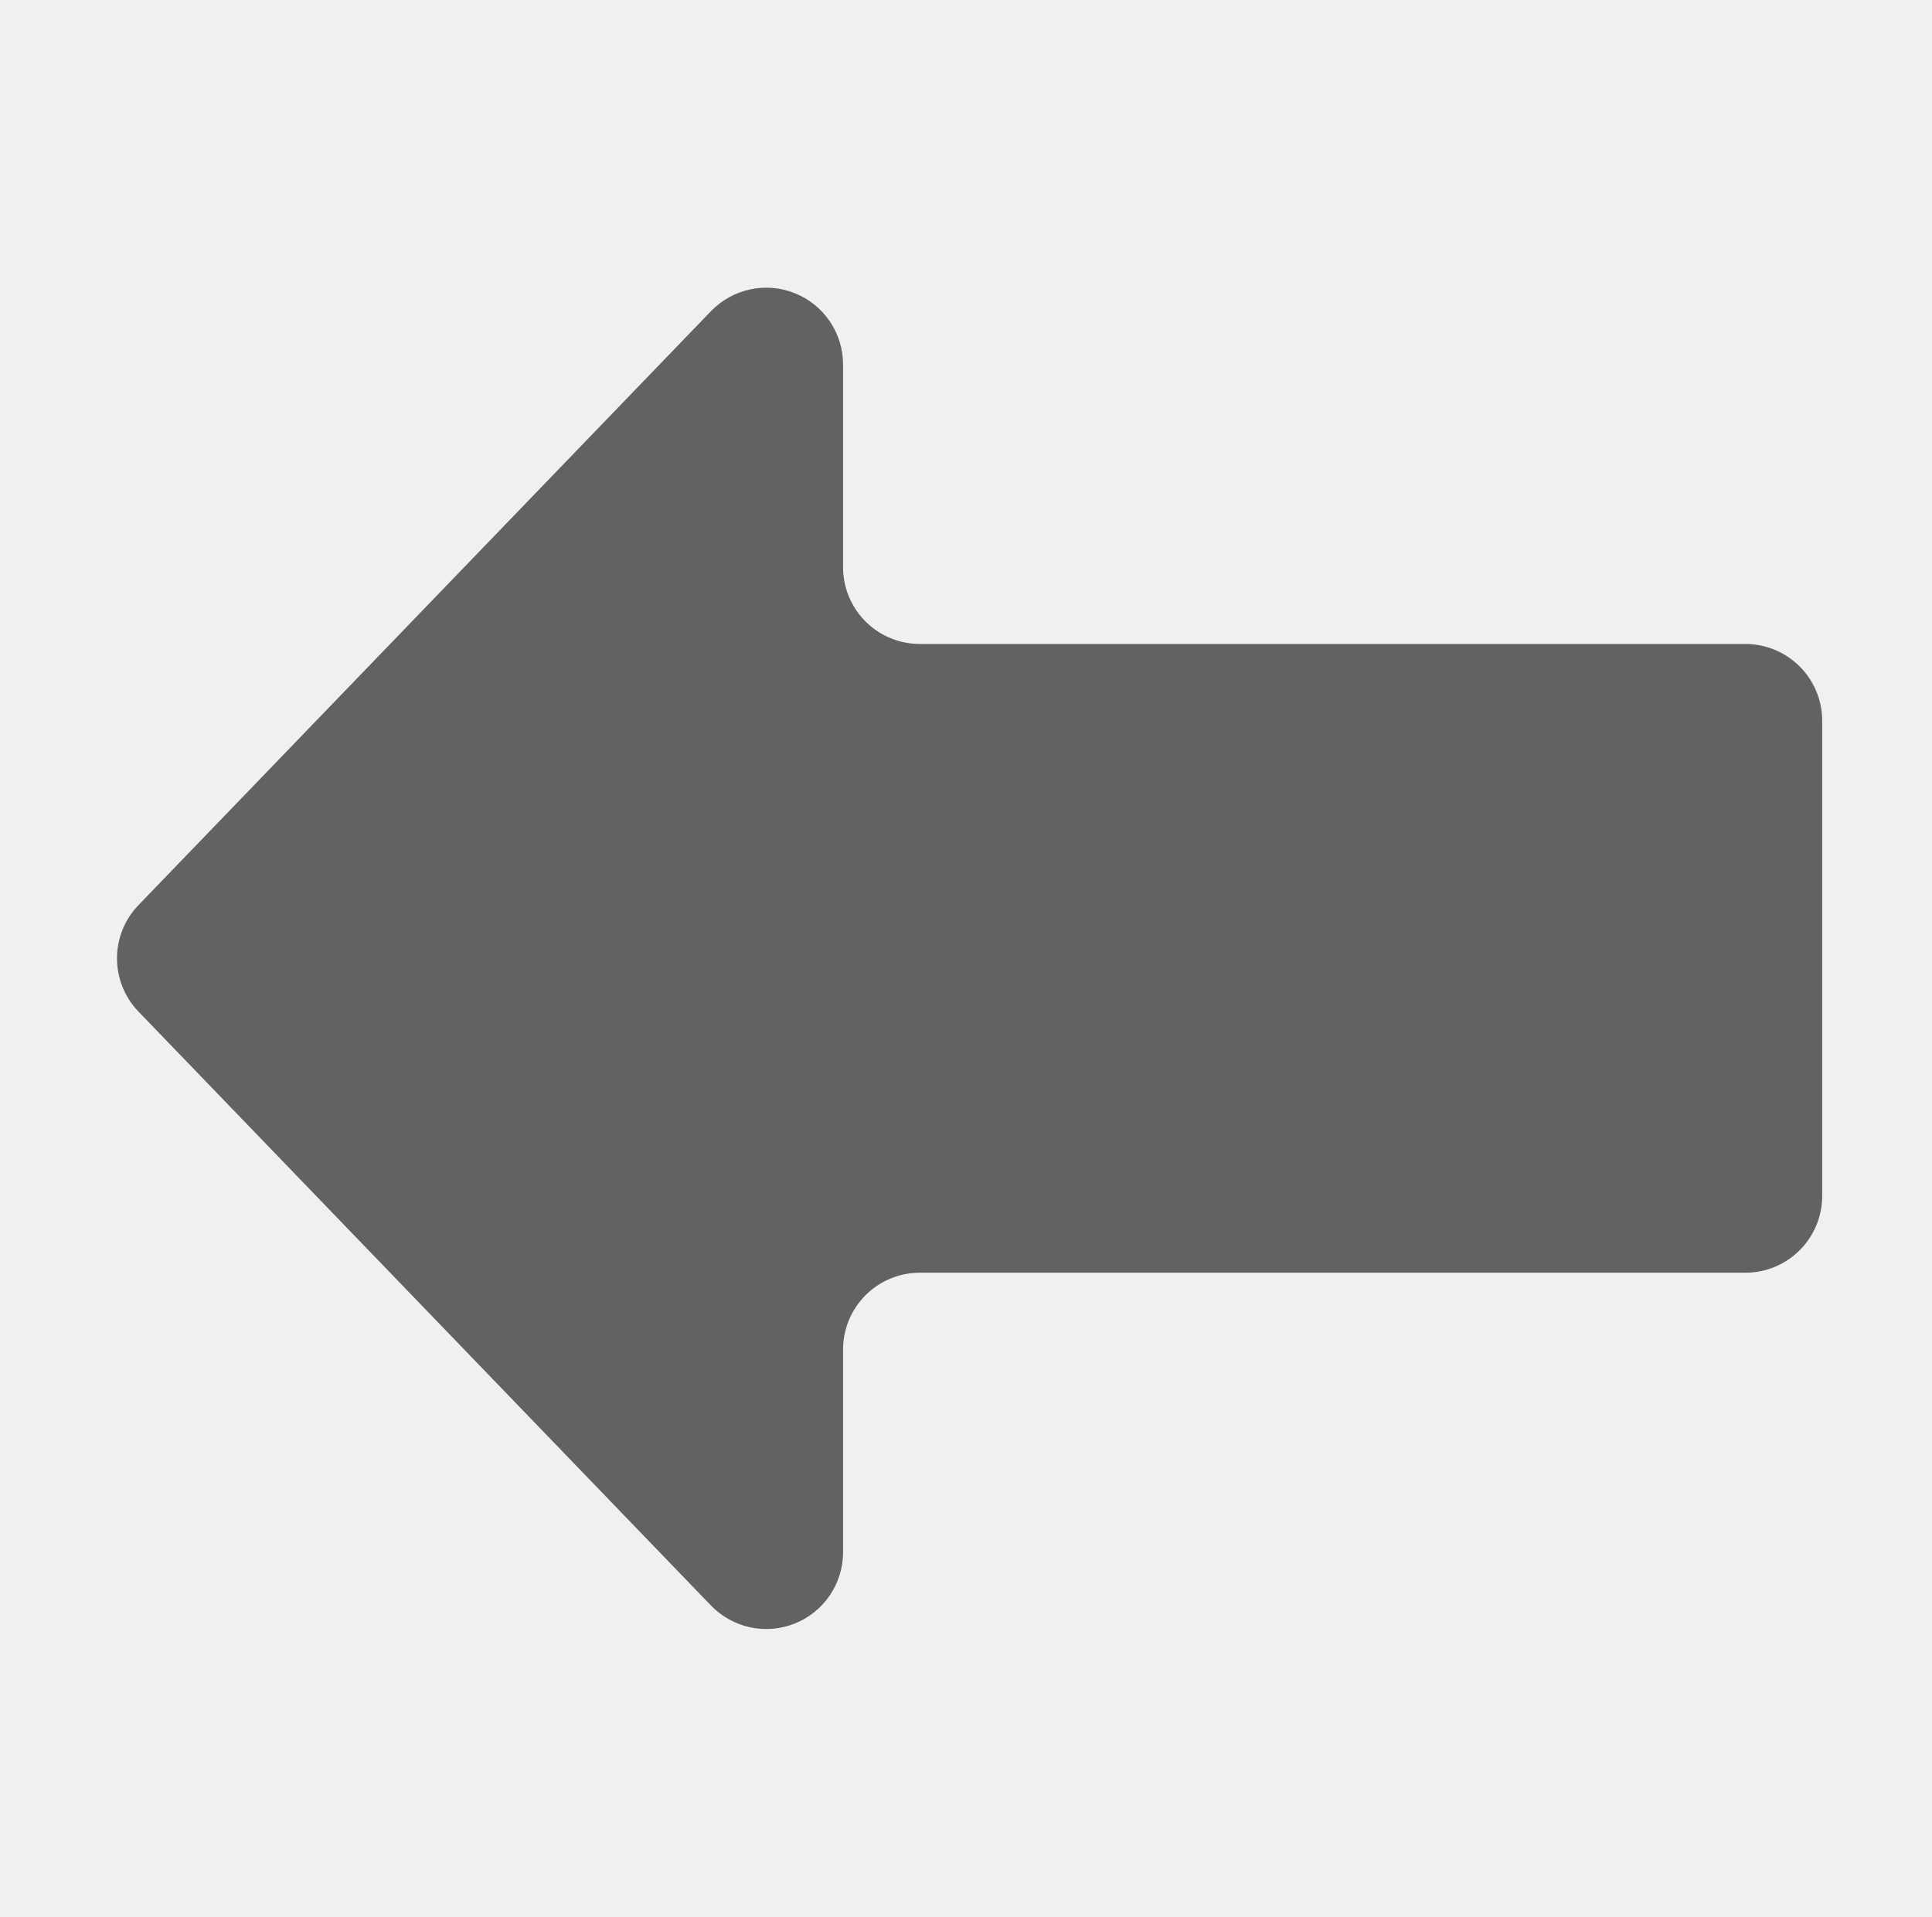
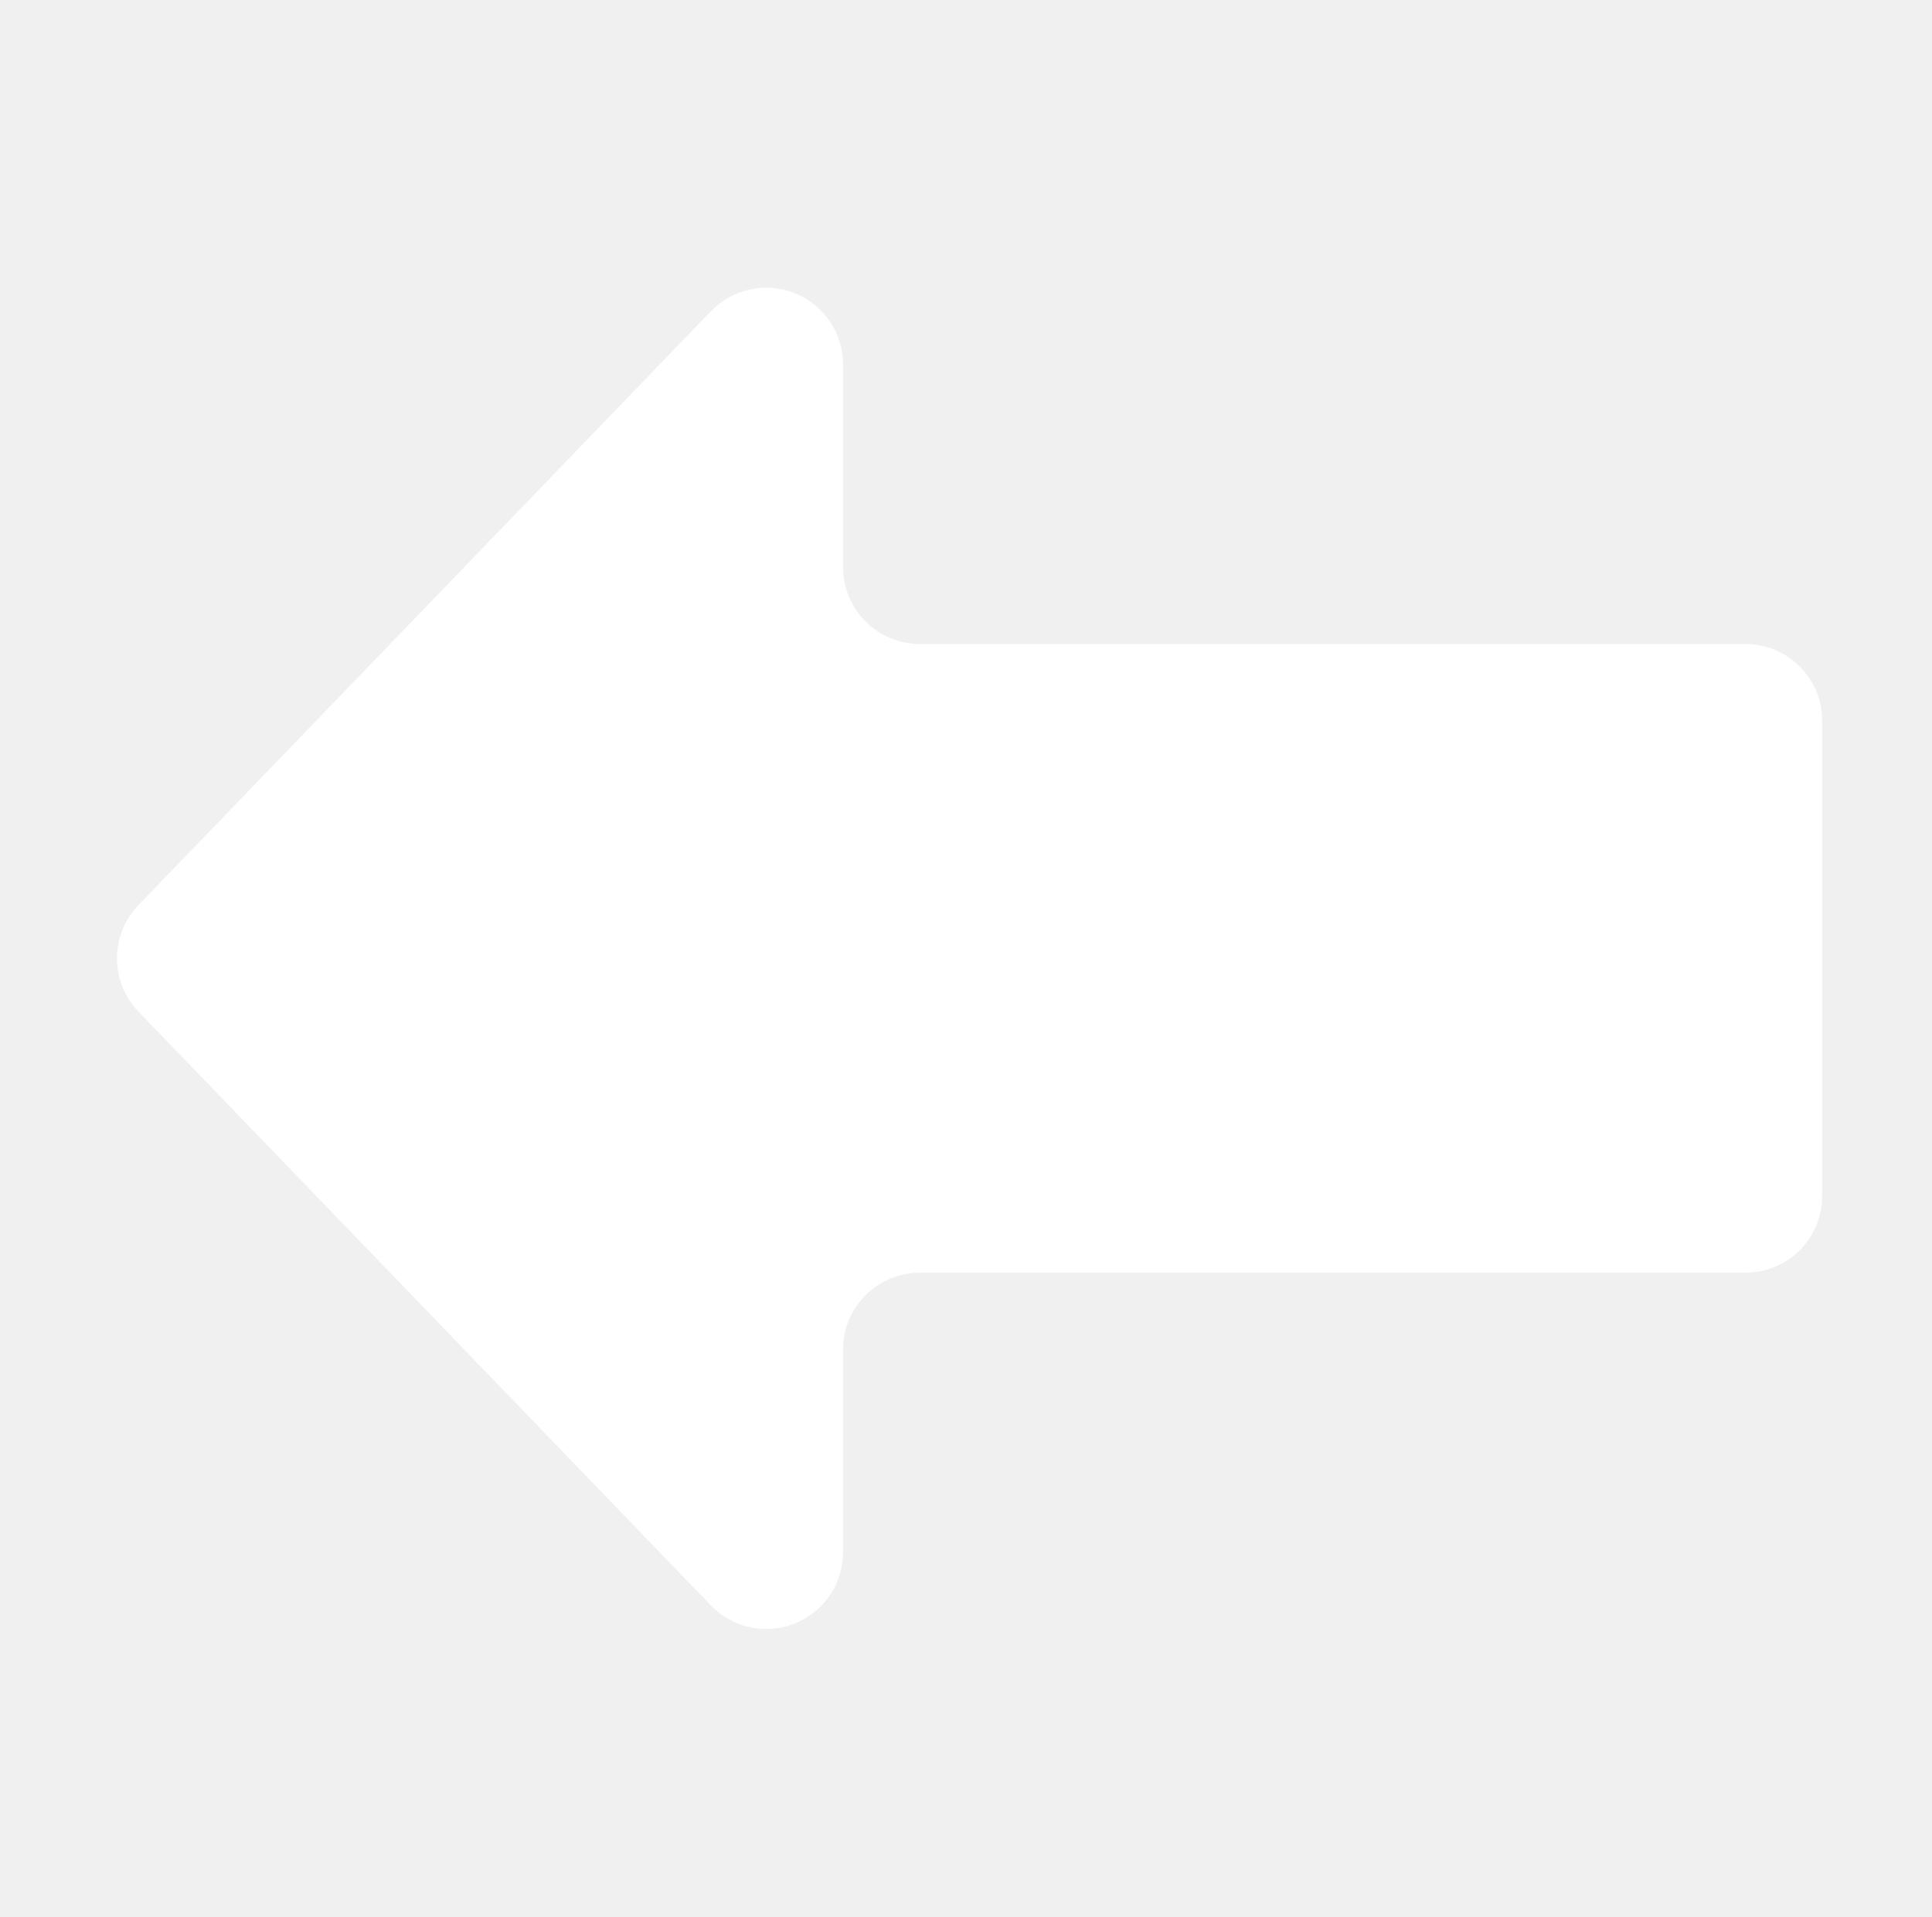
<svg xmlns="http://www.w3.org/2000/svg" width="100%" height="100%" viewBox="0 0 129 128" version="1.1" xml:space="preserve" style="fill-rule:evenodd;clip-rule:evenodd;stroke-linejoin:round;stroke-miterlimit:2;">
  <g transform="matrix(1,0,0,1,-166,0)">
    <g id="enrere" transform="matrix(1,0,0,1,166.741,0)">
      <rect x="0" y="0" width="128" height="128" style="fill:none;" />
      <g transform="matrix(0.953949,0,0,1.60235,-160.24,-36.2902)">
-         <path d="M231.582,75.691C230.157,75.691 228.79,76.028 227.782,76.628C226.774,77.229 226.207,78.042 226.207,78.891L226.207,87.341C226.207,88.646 224.876,89.82 222.843,90.308C220.811,90.796 218.484,90.501 216.962,89.561C205.086,82.225 185.033,69.838 176.893,64.81C174.887,63.57 174.887,61.608 176.893,60.369C185.033,55.341 205.086,42.954 216.962,35.617C218.484,34.678 220.811,34.382 222.843,34.871C224.876,35.359 226.207,36.533 226.207,37.838L226.207,46.288C226.207,47.136 226.774,47.95 227.782,48.55C228.79,49.15 230.157,49.487 231.582,49.487L289.366,49.487C290.791,49.487 292.158,49.825 293.166,50.425C294.174,51.025 294.741,51.839 294.741,52.687C294.741,57.726 294.741,67.453 294.741,72.491C294.741,73.34 294.174,74.154 293.166,74.754C292.158,75.354 290.791,75.691 289.366,75.691C276.564,75.691 244.384,75.691 231.582,75.691Z" style="fill:rgb(98,98,98);" />
+         <path d="M231.582,75.691C230.157,75.691 228.79,76.028 227.782,76.628C226.774,77.229 226.207,78.042 226.207,78.891L226.207,87.341C226.207,88.646 224.876,89.82 222.843,90.308C220.811,90.796 218.484,90.501 216.962,89.561C205.086,82.225 185.033,69.838 176.893,64.81C174.887,63.57 174.887,61.608 176.893,60.369C185.033,55.341 205.086,42.954 216.962,35.617C218.484,34.678 220.811,34.382 222.843,34.871C224.876,35.359 226.207,36.533 226.207,37.838L226.207,46.288C226.207,47.136 226.774,47.95 227.782,48.55C228.79,49.15 230.157,49.487 231.582,49.487L289.366,49.487C290.791,49.487 292.158,49.825 293.166,50.425C294.174,51.025 294.741,51.839 294.741,52.687C294.741,57.726 294.741,67.453 294.741,72.491C294.741,73.34 294.174,74.154 293.166,74.754C292.158,75.354 290.791,75.691 289.366,75.691C276.564,75.691 244.384,75.691 231.582,75.691Z" style="fill:white;" />
      </g>
    </g>
  </g>
</svg>
